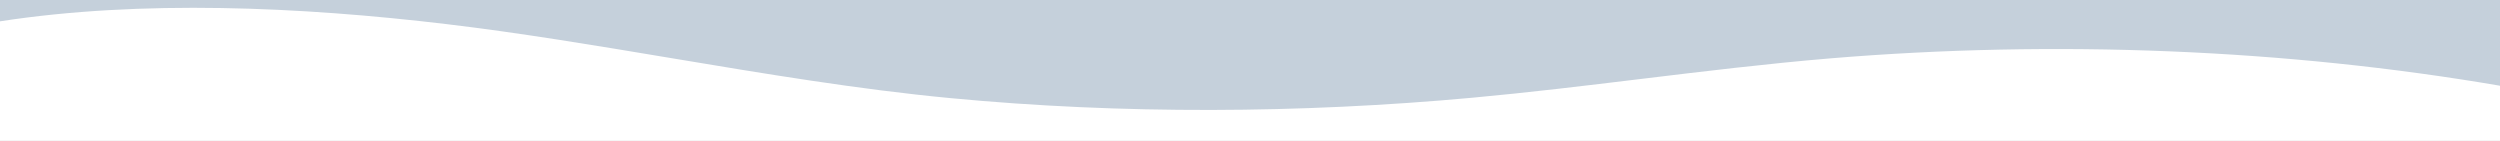
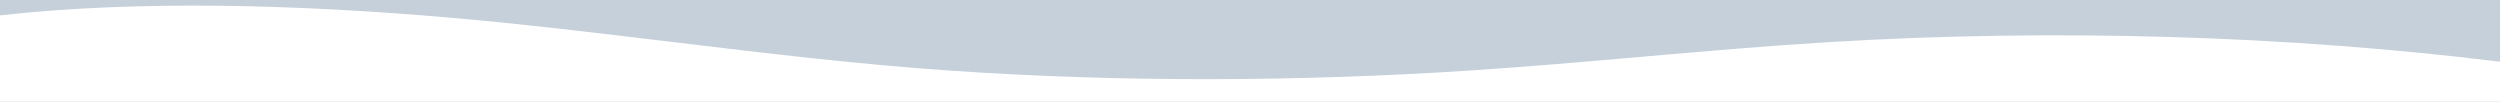
- <svg xmlns="http://www.w3.org/2000/svg" width="1728" height="97" viewBox="0 0 1728 97" fill="none">
-   <path d="M308.65 17.671C422.395 31.218 541.757 57.883 656.87 68.816C775.325 80.094 898.877 79.437 1017.52 68.563C1100.81 60.934 1181.68 48.355 1265.2 41.338C1420.4 28.445 1580.45 34.988 1728 60.257V0L-0 0V15.739C97.646 0.702 207.778 5.652 308.65 17.671Z" fill="#C5D0DB" />
-   <path fill-rule="evenodd" clip-rule="evenodd" d="M0 14.739V97H1728V59.258C1580.45 33.988 1420.4 27.445 1265.2 40.338C1221.04 44.048 1177.62 49.313 1134.19 54.579C1095.48 59.273 1056.77 63.968 1017.52 67.563C898.877 78.437 775.325 79.094 656.87 67.816C593.298 61.779 528.43 50.943 463.928 40.168C411.633 31.432 359.578 22.736 308.65 16.671C207.778 4.652 97.646 -0.298 0 14.739Z" fill="white" />
+ <svg xmlns="http://www.w3.org/2000/svg" width="2400" height="97" viewBox="0 0 2400 97" fill="none">
+   <g clip-path="url(#clip0_1_4)">
+     <path d="M428.681 17.671C586.66 31.218 752.44 57.883 912.32 68.816C1076.84 80.094 1248.44 79.437 1413.22 68.563C1528.9 60.934 1641.22 48.355 1757.22 41.338C1972.78 28.445 2195.07 34.988 2400 60.257V0H-0V15.739C135.62 0.702 288.581 5.652 428.681 17.671Z" fill="#C5D0DB" />
+     <path fill-rule="evenodd" clip-rule="evenodd" d="M0 14.739V97H2400V59.258C2195.07 33.988 1972.78 27.445 1757.22 40.338C1695.89 44.048 1635.58 49.313 1575.26 54.579C1521.5 59.273 1467.74 63.968 1413.22 67.563C1248.44 78.437 1076.84 79.094 912.319 67.816C824.025 61.779 733.931 50.943 644.344 40.168C571.712 31.432 499.414 22.736 428.681 16.671C288.581 4.652 135.62 -0.298 0 14.739Z" fill="white" />
+   </g>
+   <defs>
+     <clipPath id="clip0_1_4">
+       <rect width="2400" height="97" fill="white" />
+     </clipPath>
+   </defs>
</svg>
